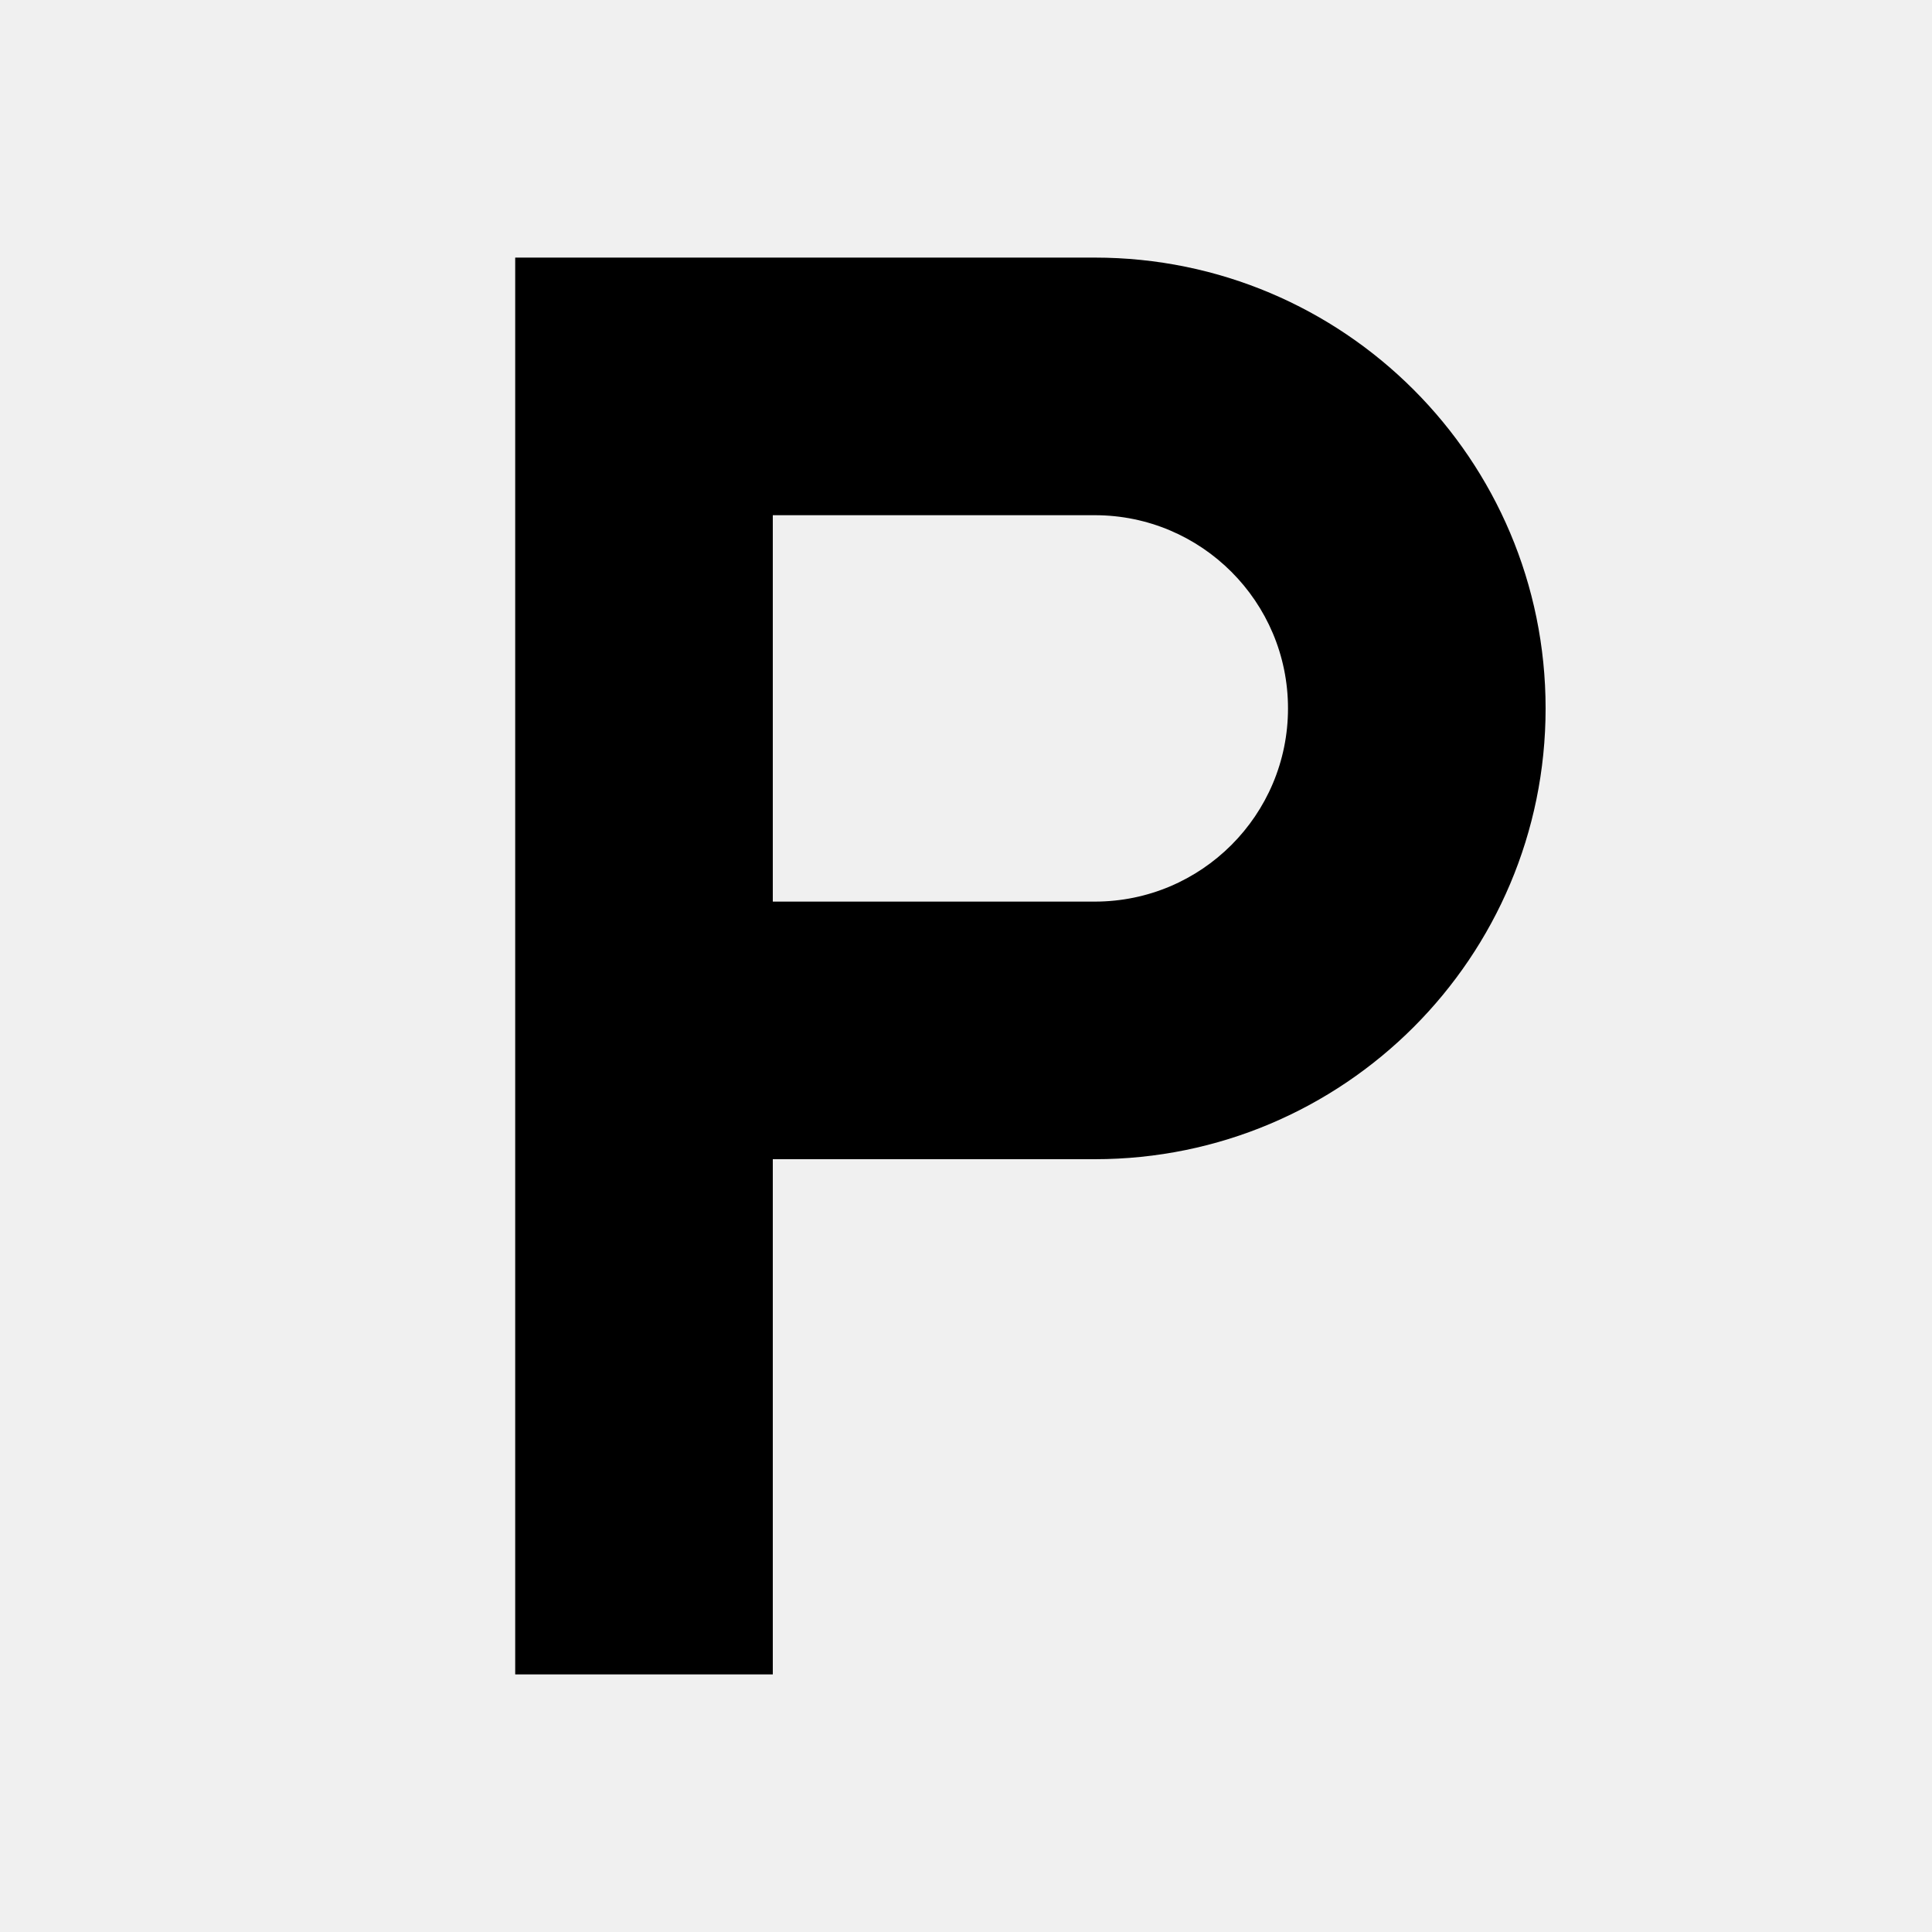
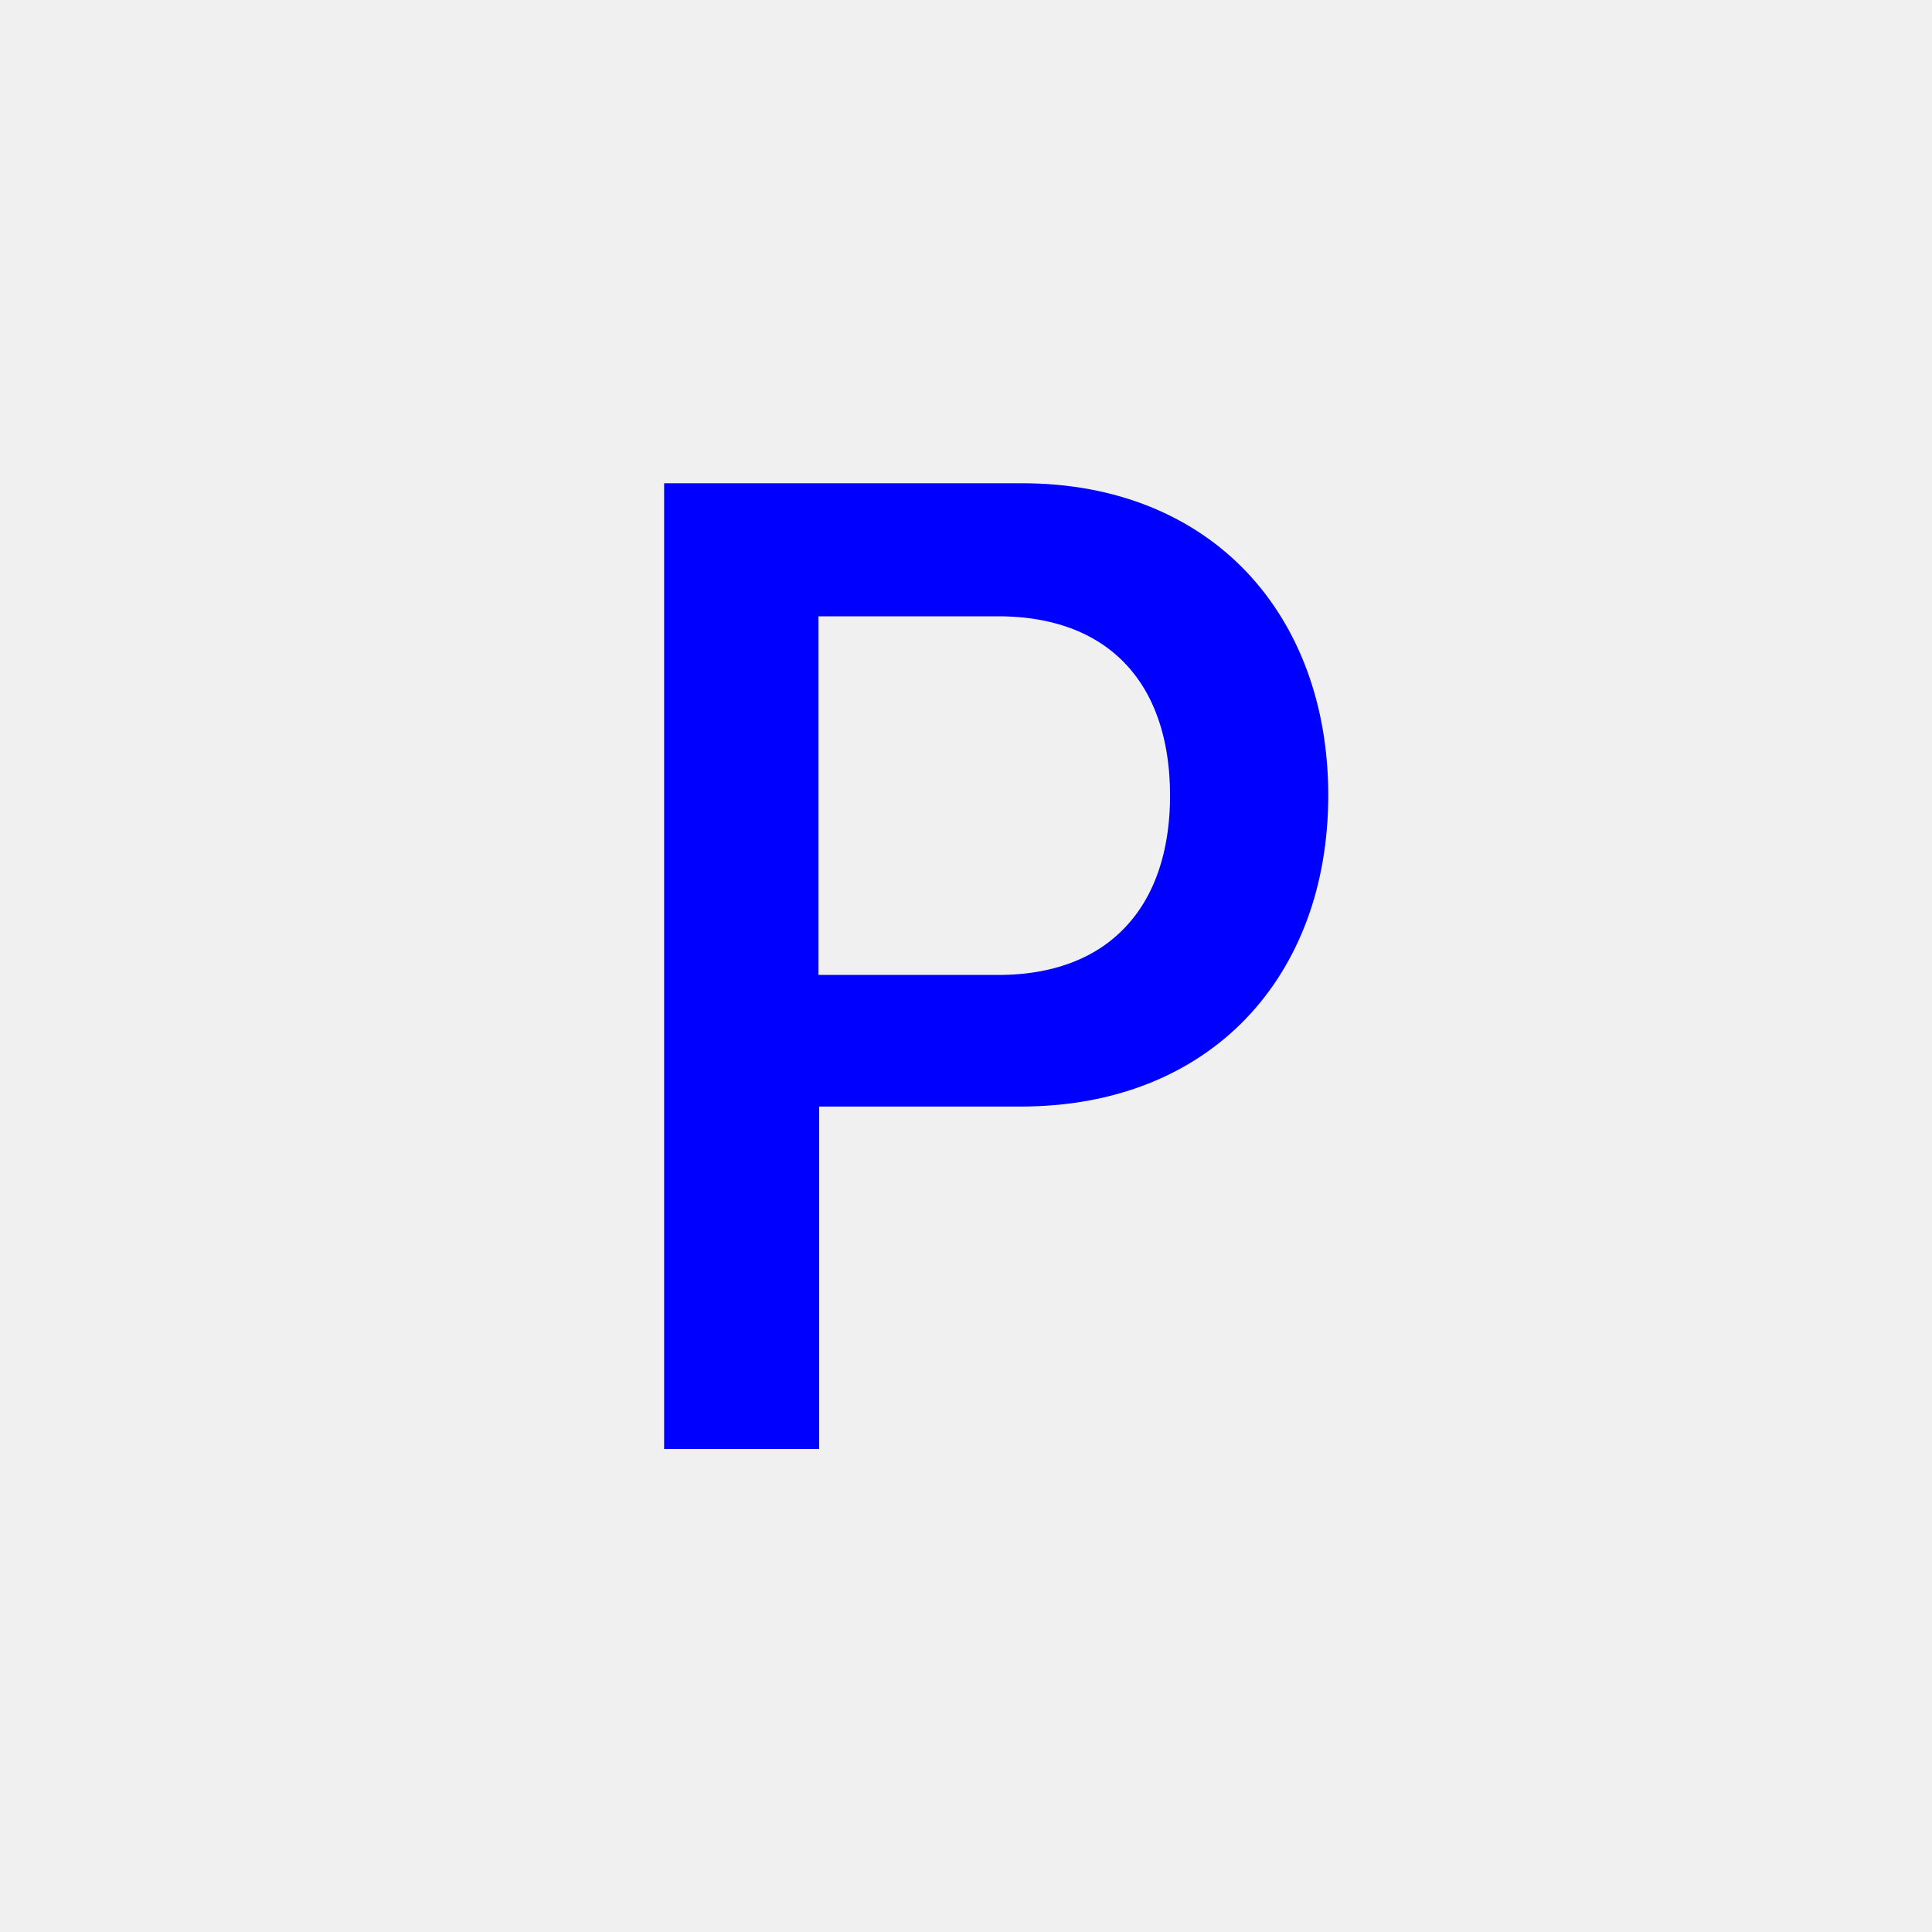
- <svg xmlns="http://www.w3.org/2000/svg" width="15" height="15" viewBox="0 0 15 15" id="parking">
-   <path d="M4 2V13H6V9H8.5C10.433 9 12 7.433 12 5.5C12 3.567 10.433 2 8.5 2H4ZM6 7V4H8.5C9.328 4 10 4.672 10 5.5C10 6.328 9.328 7 8.5 7H6Z" />
+ <svg xmlns="http://www.w3.org/2000/svg" width="16" height="16" viewBox="0 0 16 16" fill="none">
+   <g clip-path="url(#clip0_1_66)">
+     <path d="M8.462 4.502C9.132 4.502 9.63 4.732 9.962 5.082C10.297 5.436 10.5 5.952 10.5 6.586C10.5 7.225 10.295 7.738 9.958 8.089C9.624 8.437 9.123 8.664 8.45 8.664H6.284V11.5H6V4.502H8.462ZM6.278 8.574H8.27C8.819 8.574 9.318 8.404 9.676 8.029C10.031 7.658 10.19 7.148 10.19 6.586C10.189 6.024 10.031 5.515 9.675 5.145C9.316 4.772 8.817 4.604 8.269 4.604H6.278V8.574Z" stroke="#0000FF" />
+   </g>
+   <defs>
+     <clipPath id="clip0_1_66">
+       <rect width="16" height="16" fill="white" />
+     </clipPath>
+   </defs>
</svg>
